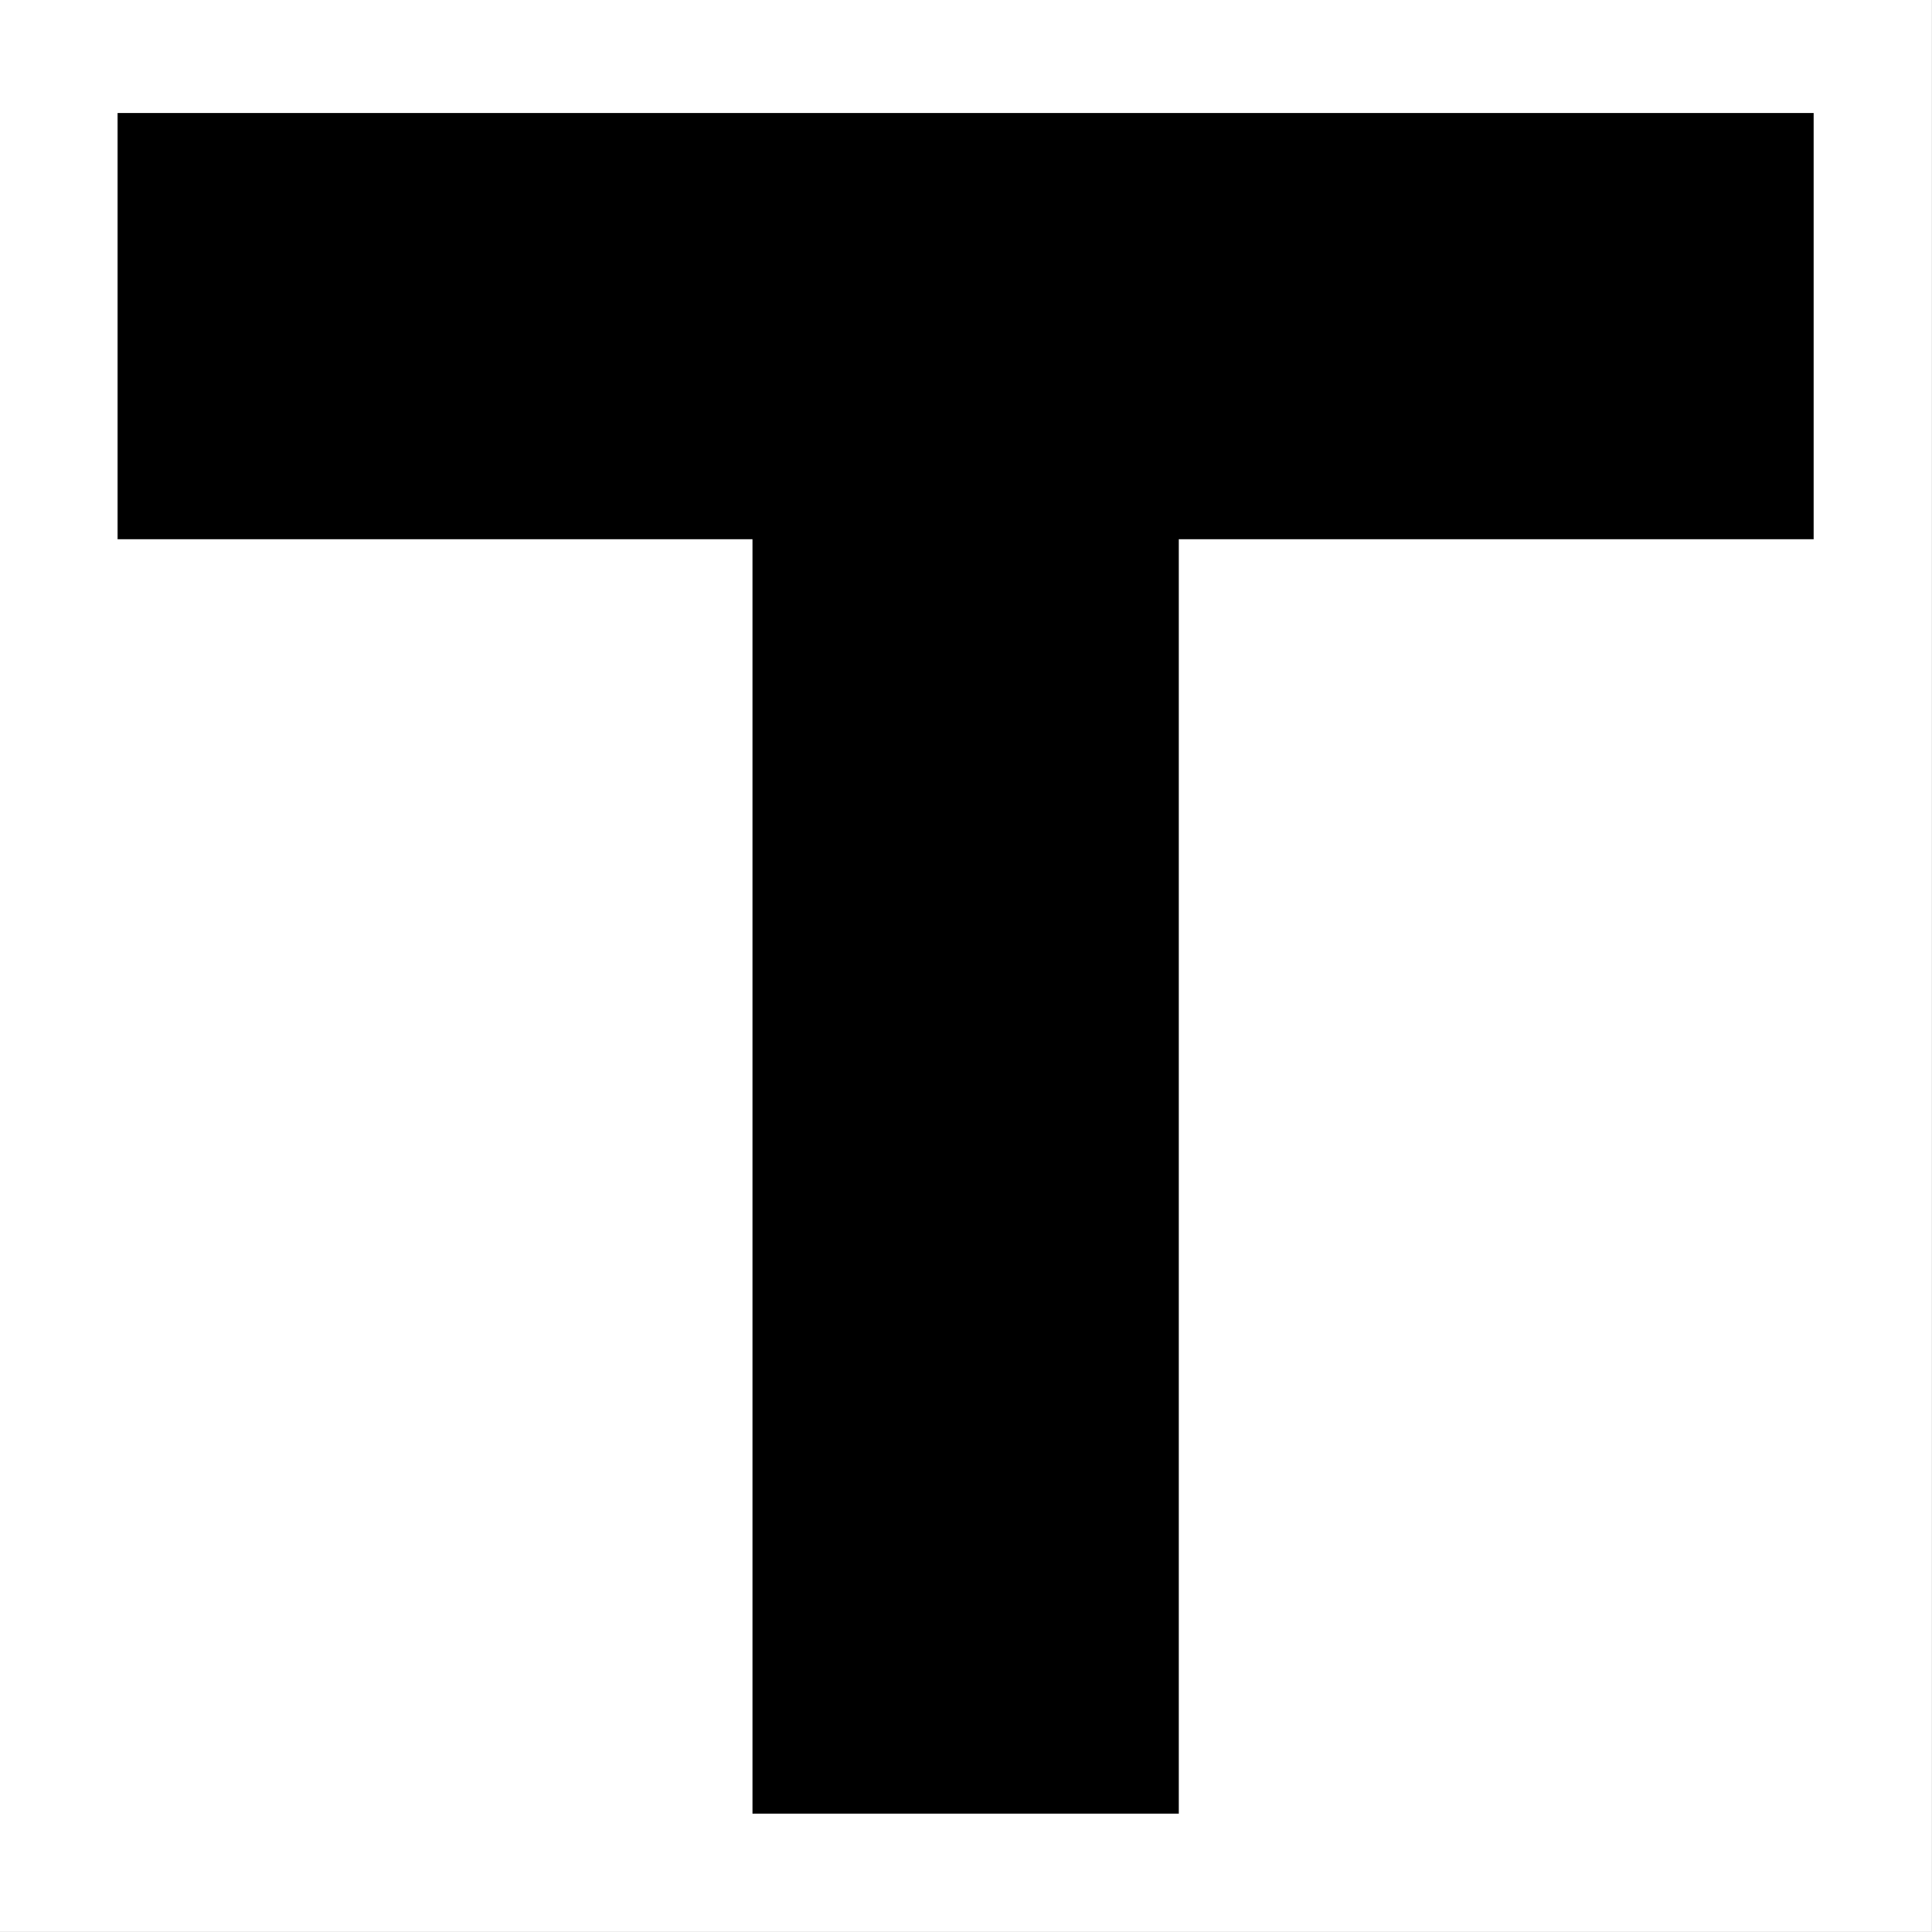
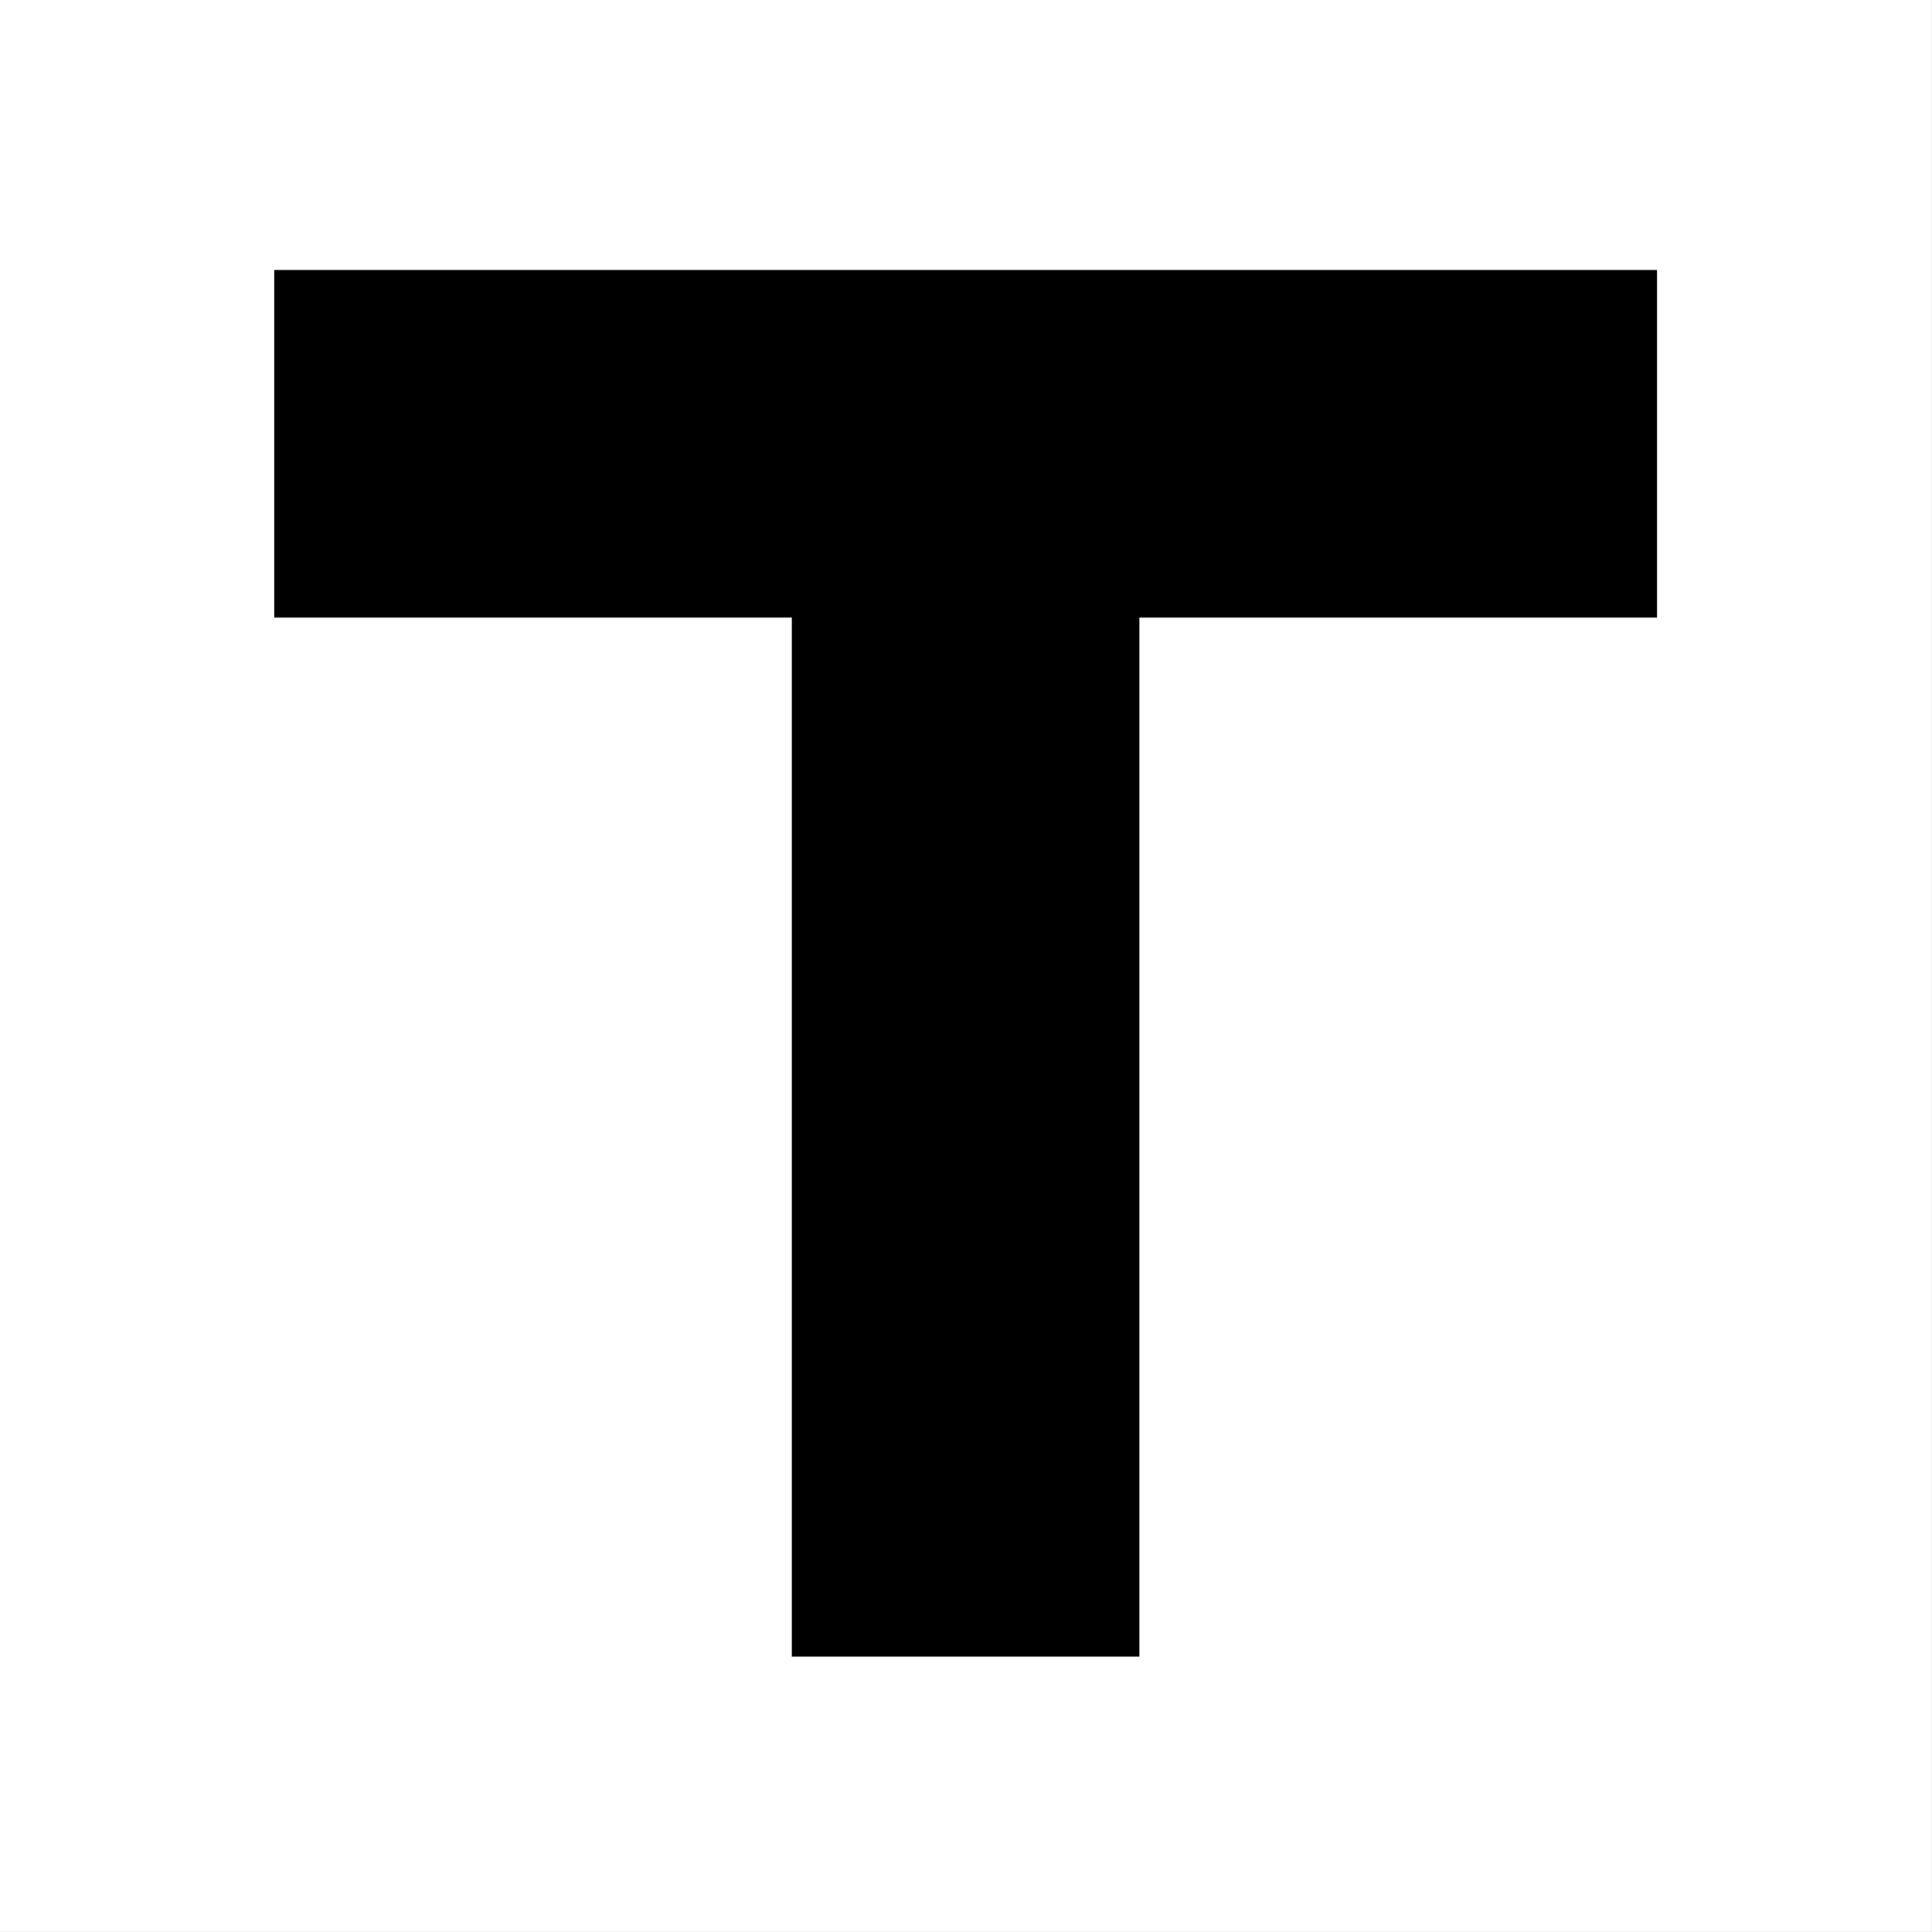
- <svg xmlns="http://www.w3.org/2000/svg" id="_圖層_1" data-name="圖層 1" viewBox="0 0 566.93 566.93">
+ <svg xmlns="http://www.w3.org/2000/svg" id="_圖層_1" data-name="圖層_1" version="1.1" viewBox="0 0 566.93 566.93">
  <defs>
    <style>
-       .cls-1 {
+       .st0 {
        fill: #fff;
      }
    </style>
  </defs>
-   <rect class="cls-1" width="566.93" height="566.93" />
-   <rect x="34.52" y="33.16" width="497.88" height="125.15" />
-   <rect x="34.52" y="220.89" width="497.88" height="125.15" transform="translate(566.93) rotate(90)" />
+   <rect class="st0" width="566.93" height="566.93" />
+   <rect x="80.49" y="79.25" width="405.96" height="102.04" />
+   <rect x="80.49" y="232.32" width="405.96" height="102.04" transform="translate(566.8 -.13) rotate(90)" />
</svg>
